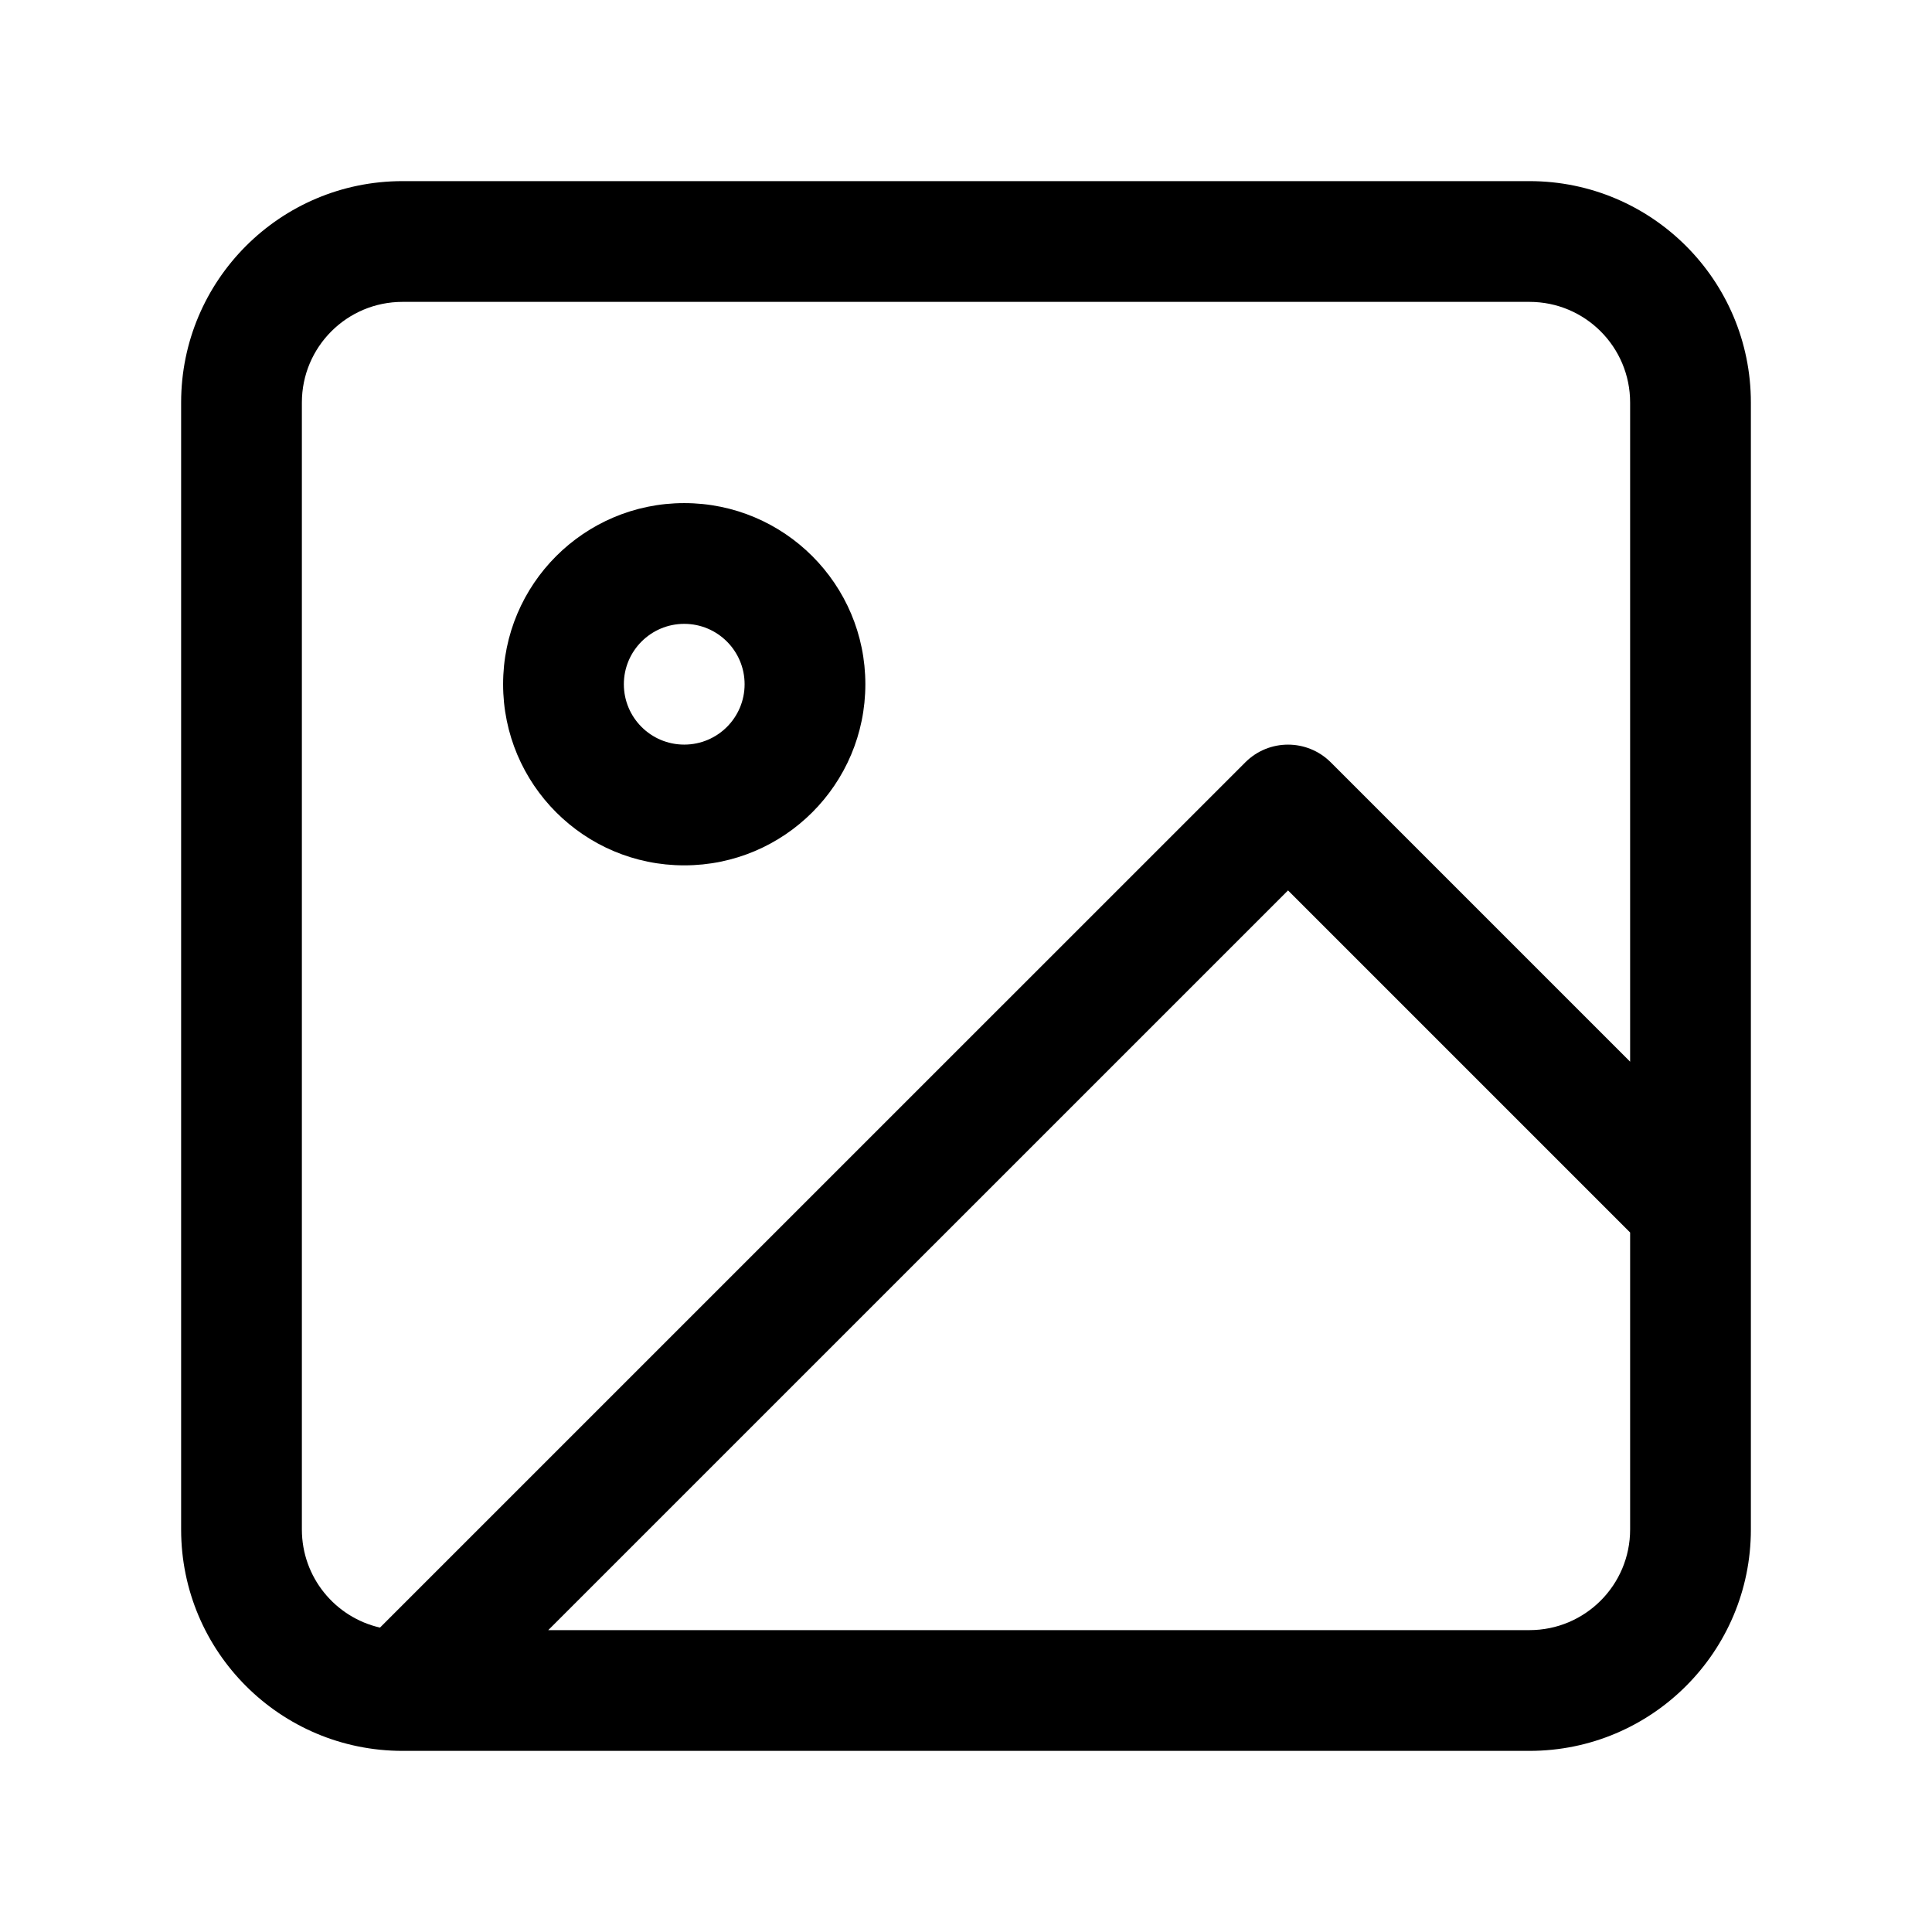
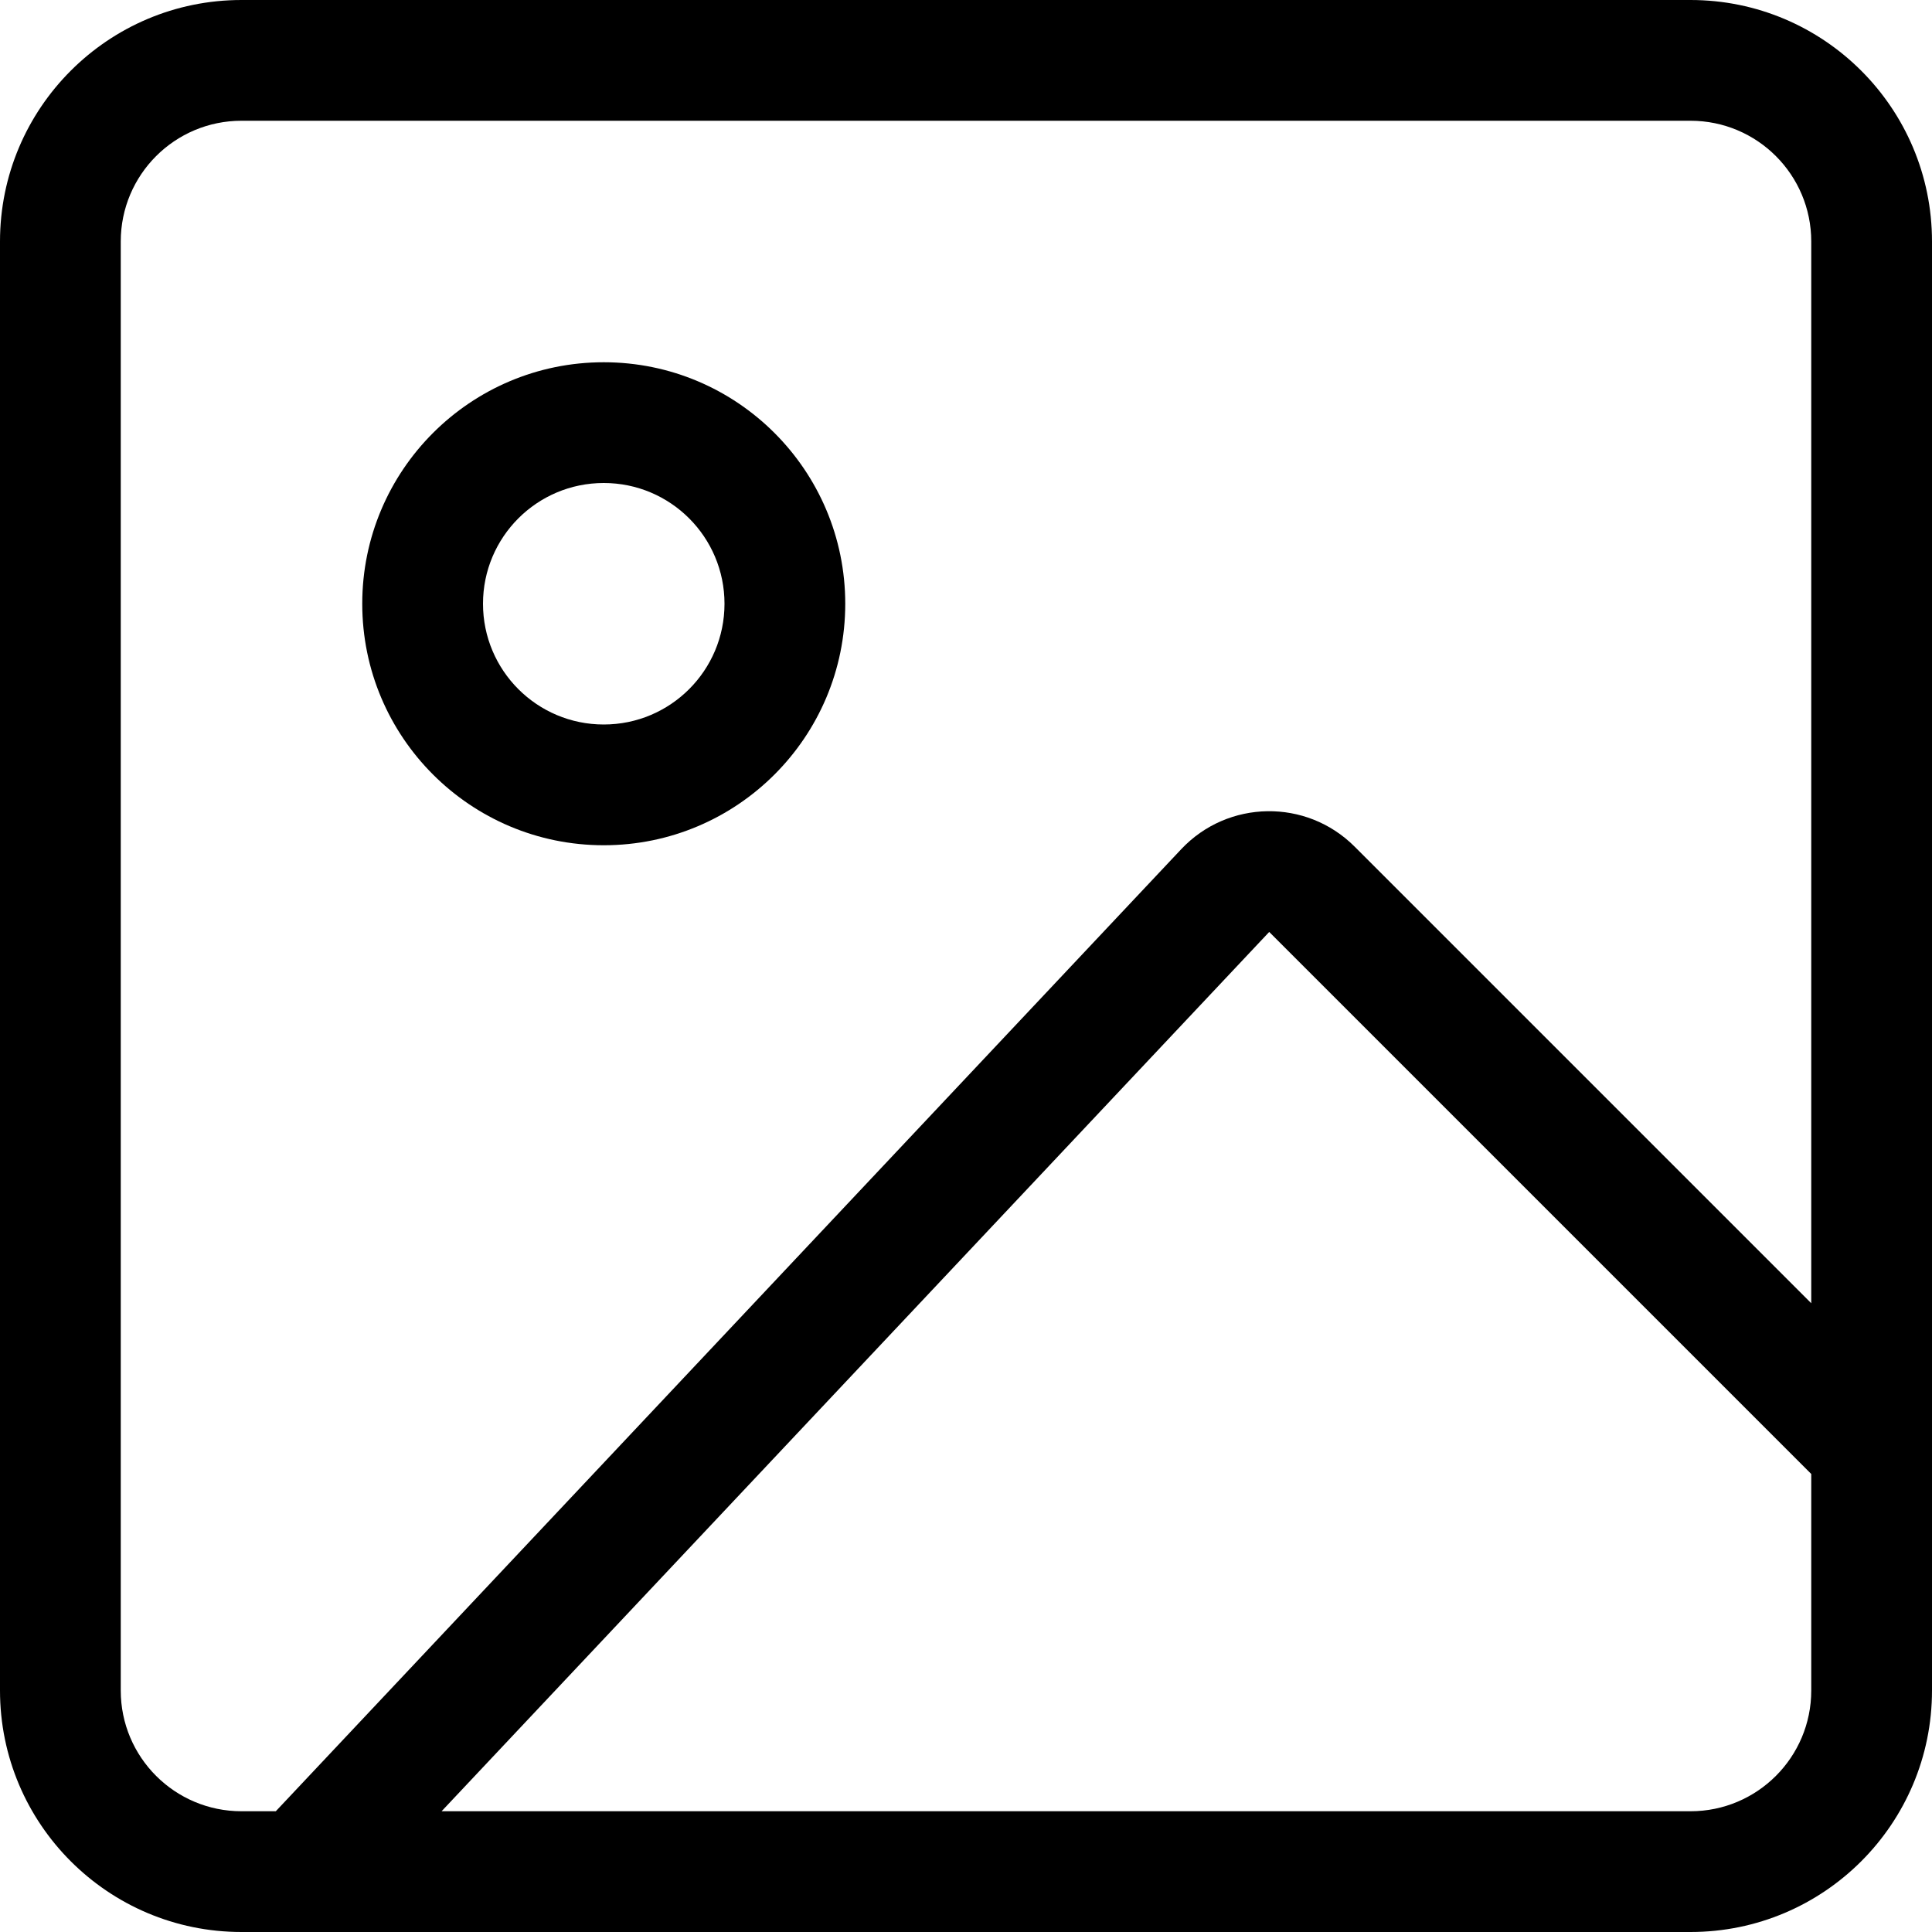
<svg xmlns="http://www.w3.org/2000/svg" width="32" height="32" viewBox="0 0 32 32">
-   <path fill-rule="evenodd" clip-rule="evenodd" d="M8.333 11.333C8.333 9.676 9.676 8.333 11.333 8.333C12.99 8.333 14.333 9.676 14.333 11.333C14.333 12.99 12.99 14.333 11.333 14.333C9.676 14.333 8.333 12.99 8.333 11.333ZM11.333 10.333C10.781 10.333 10.333 10.781 10.333 11.333C10.333 11.886 10.781 12.333 11.333 12.333C11.885 12.333 12.333 11.886 12.333 11.333C12.333 10.781 11.885 10.333 11.333 10.333Z" />
-   <path fill-rule="evenodd" clip-rule="evenodd" d="M29 19.974V6.667C29 4.642 27.358 3 25.333 3H6.667C4.642 3 3 4.642 3 6.667V25.333C3 27.358 4.642 29 6.667 29H25.333C27.358 29 29 27.358 29 25.333V20.026C29 20.009 29 19.991 29 19.974ZM6.667 5C5.746 5 5 5.746 5 6.667V25.333C5 26.126 5.553 26.789 6.294 26.958L20.627 12.626C21.017 12.236 21.65 12.236 22.041 12.626L27 17.585V6.667C27 5.746 26.254 5 25.333 5H6.667ZM27 20.414L21.334 14.748L9.081 27H25.333C26.254 27 27 26.254 27 25.333V20.414Z" />
+   <path fill-rule="evenodd" clip-rule="evenodd" d="M14 10C14 12.209 12.209 14 10 14C7.791 14 6 12.209 6 10C6 7.791 7.791 6 10 6C12.209 6 14 7.791 14 10ZM12 10C12 11.105 11.105 12 10 12C8.895 12 8 11.105 8 10C8 8.895 8.895 8 10 8C11.105 8 12 8.895 12 10Z" />
+   <path fill-rule="evenodd" clip-rule="evenodd" d="M4 0C1.791 0 0 1.791 0 4V28C0 30.209 1.791 32 4 32H28C30.209 32 32 30.209 32 28V4C32 1.791 30.209 0 28 0H4ZM28 2H4C2.895 2 2 2.895 2 4V28C2 29.105 2.895 30 4 30H4.568L19.565 14.065C20.339 13.244 21.638 13.224 22.436 14.022L30 21.586V4C30 2.895 29.105 2 28 2ZM30 24.414L21.022 15.436L7.314 30H28C29.105 30 30 29.105 30 28V24.414Z" />
</svg>
